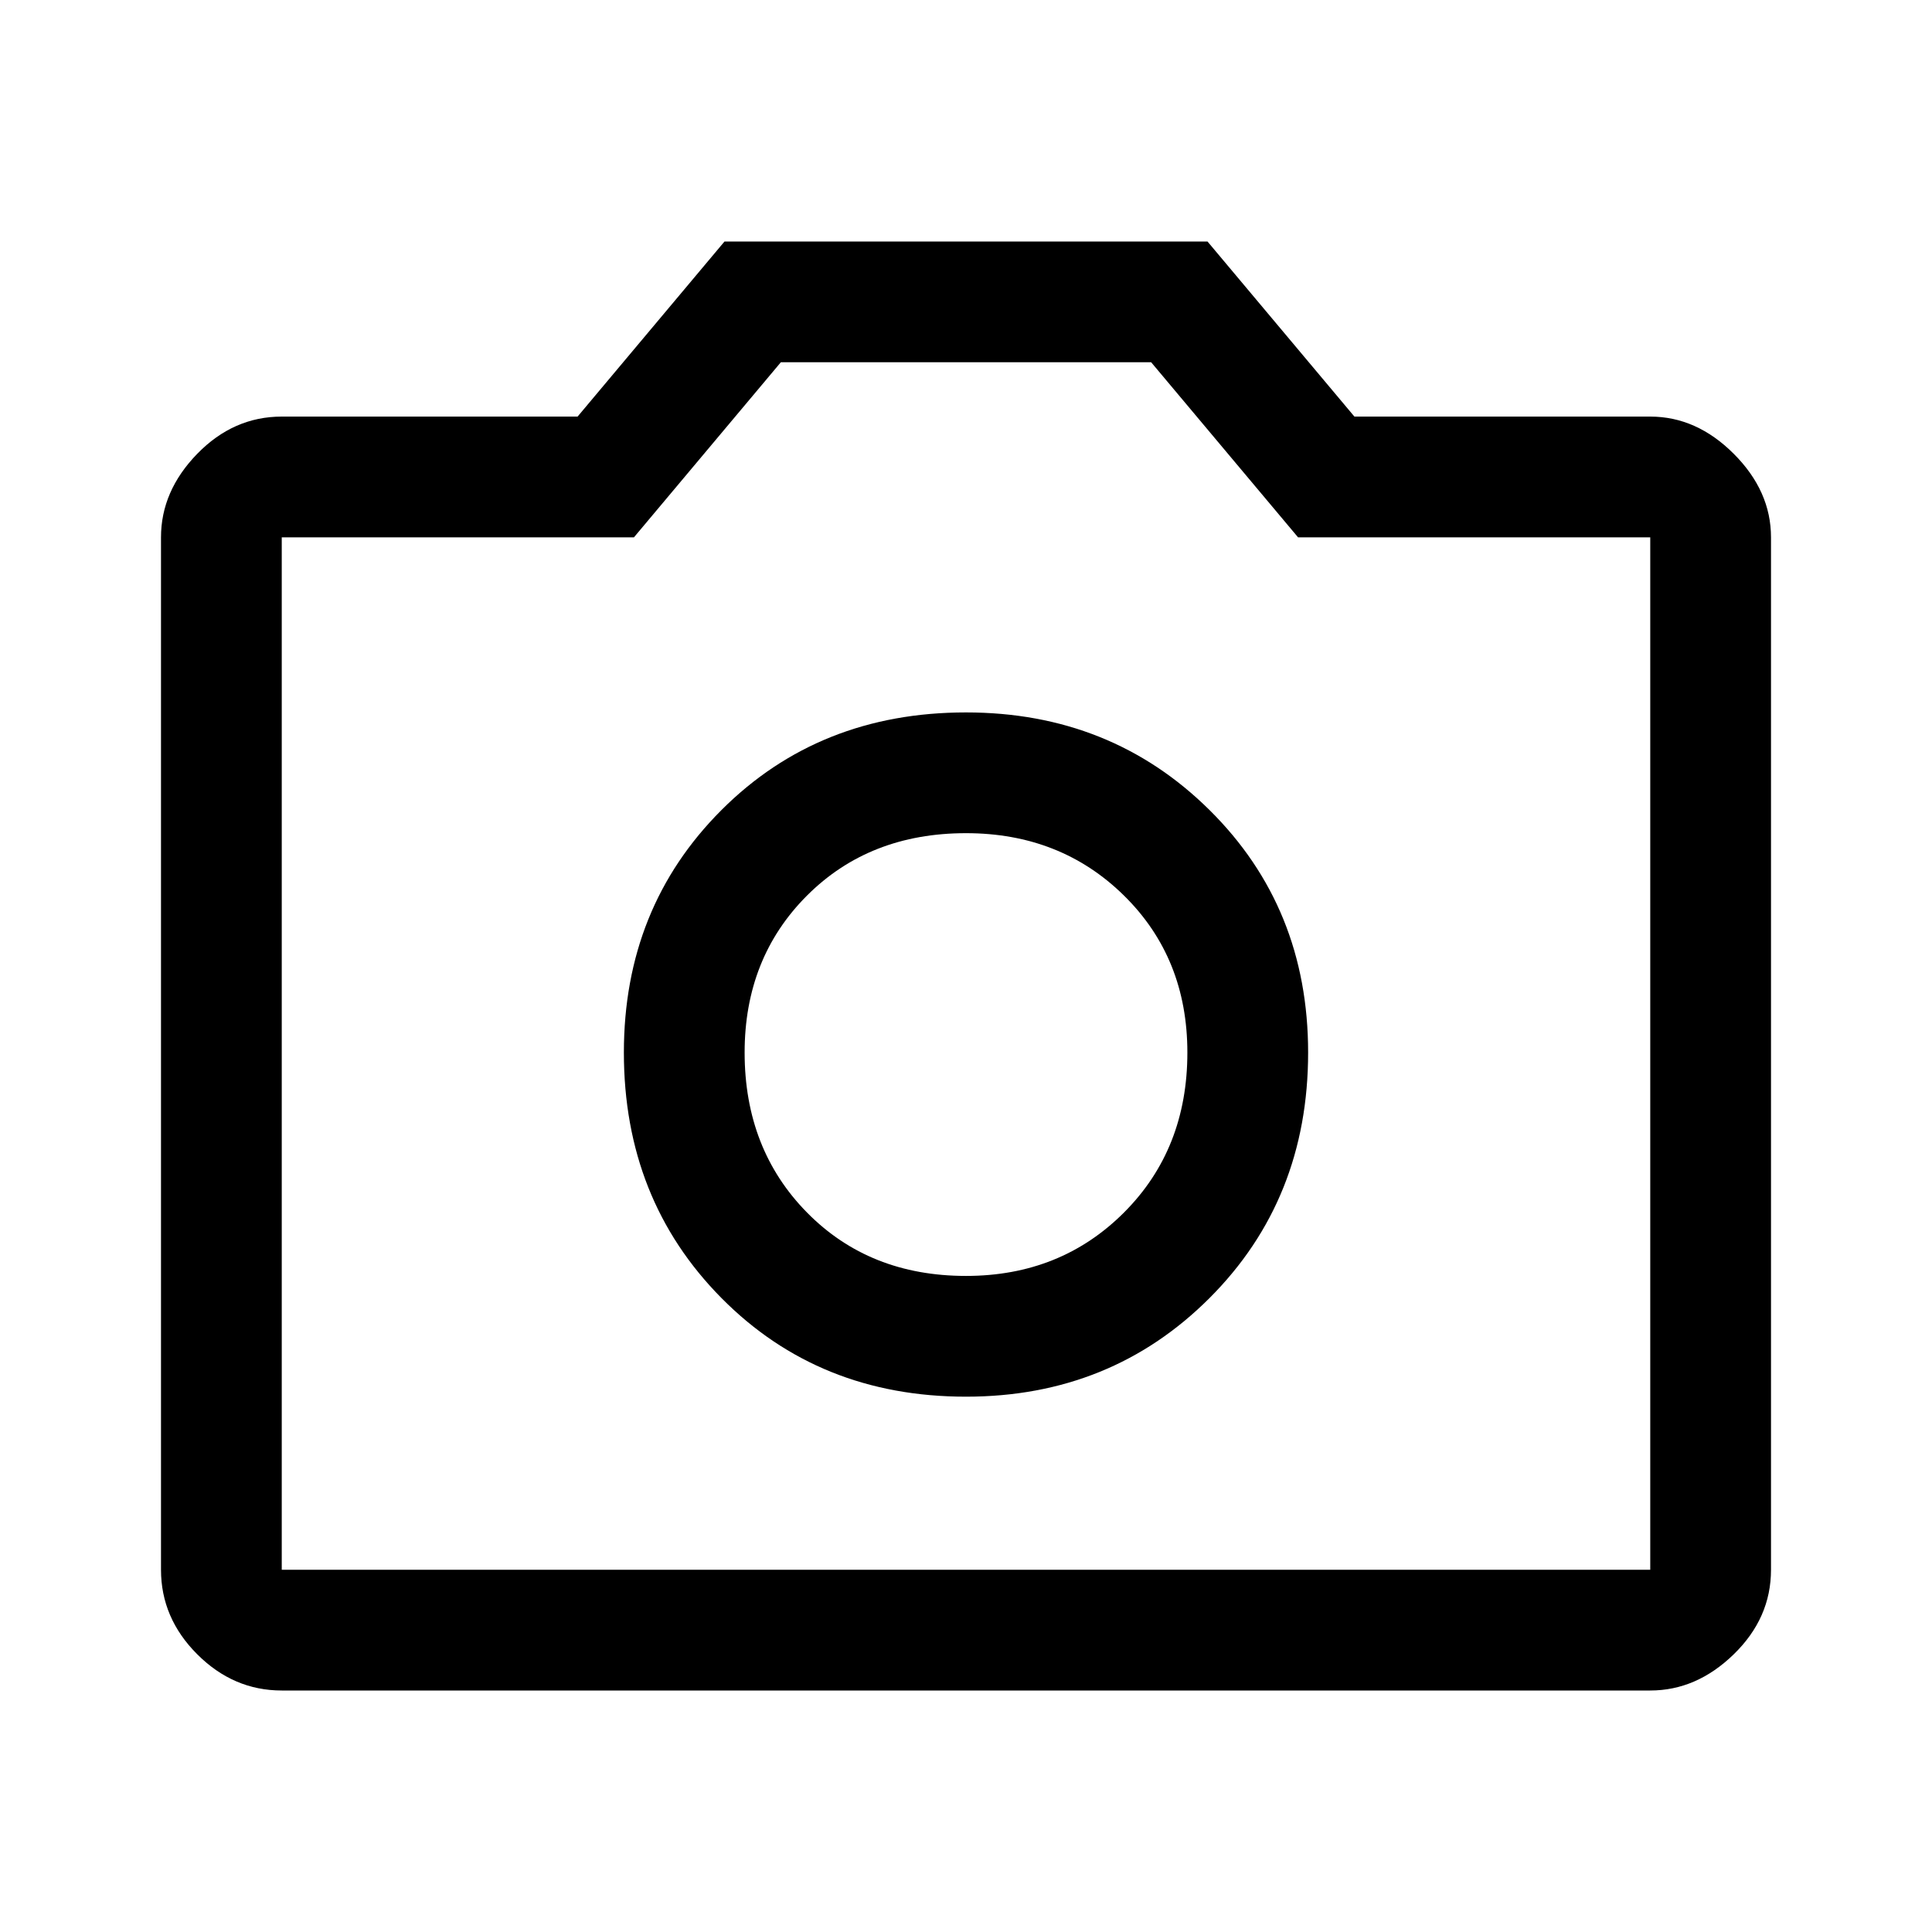
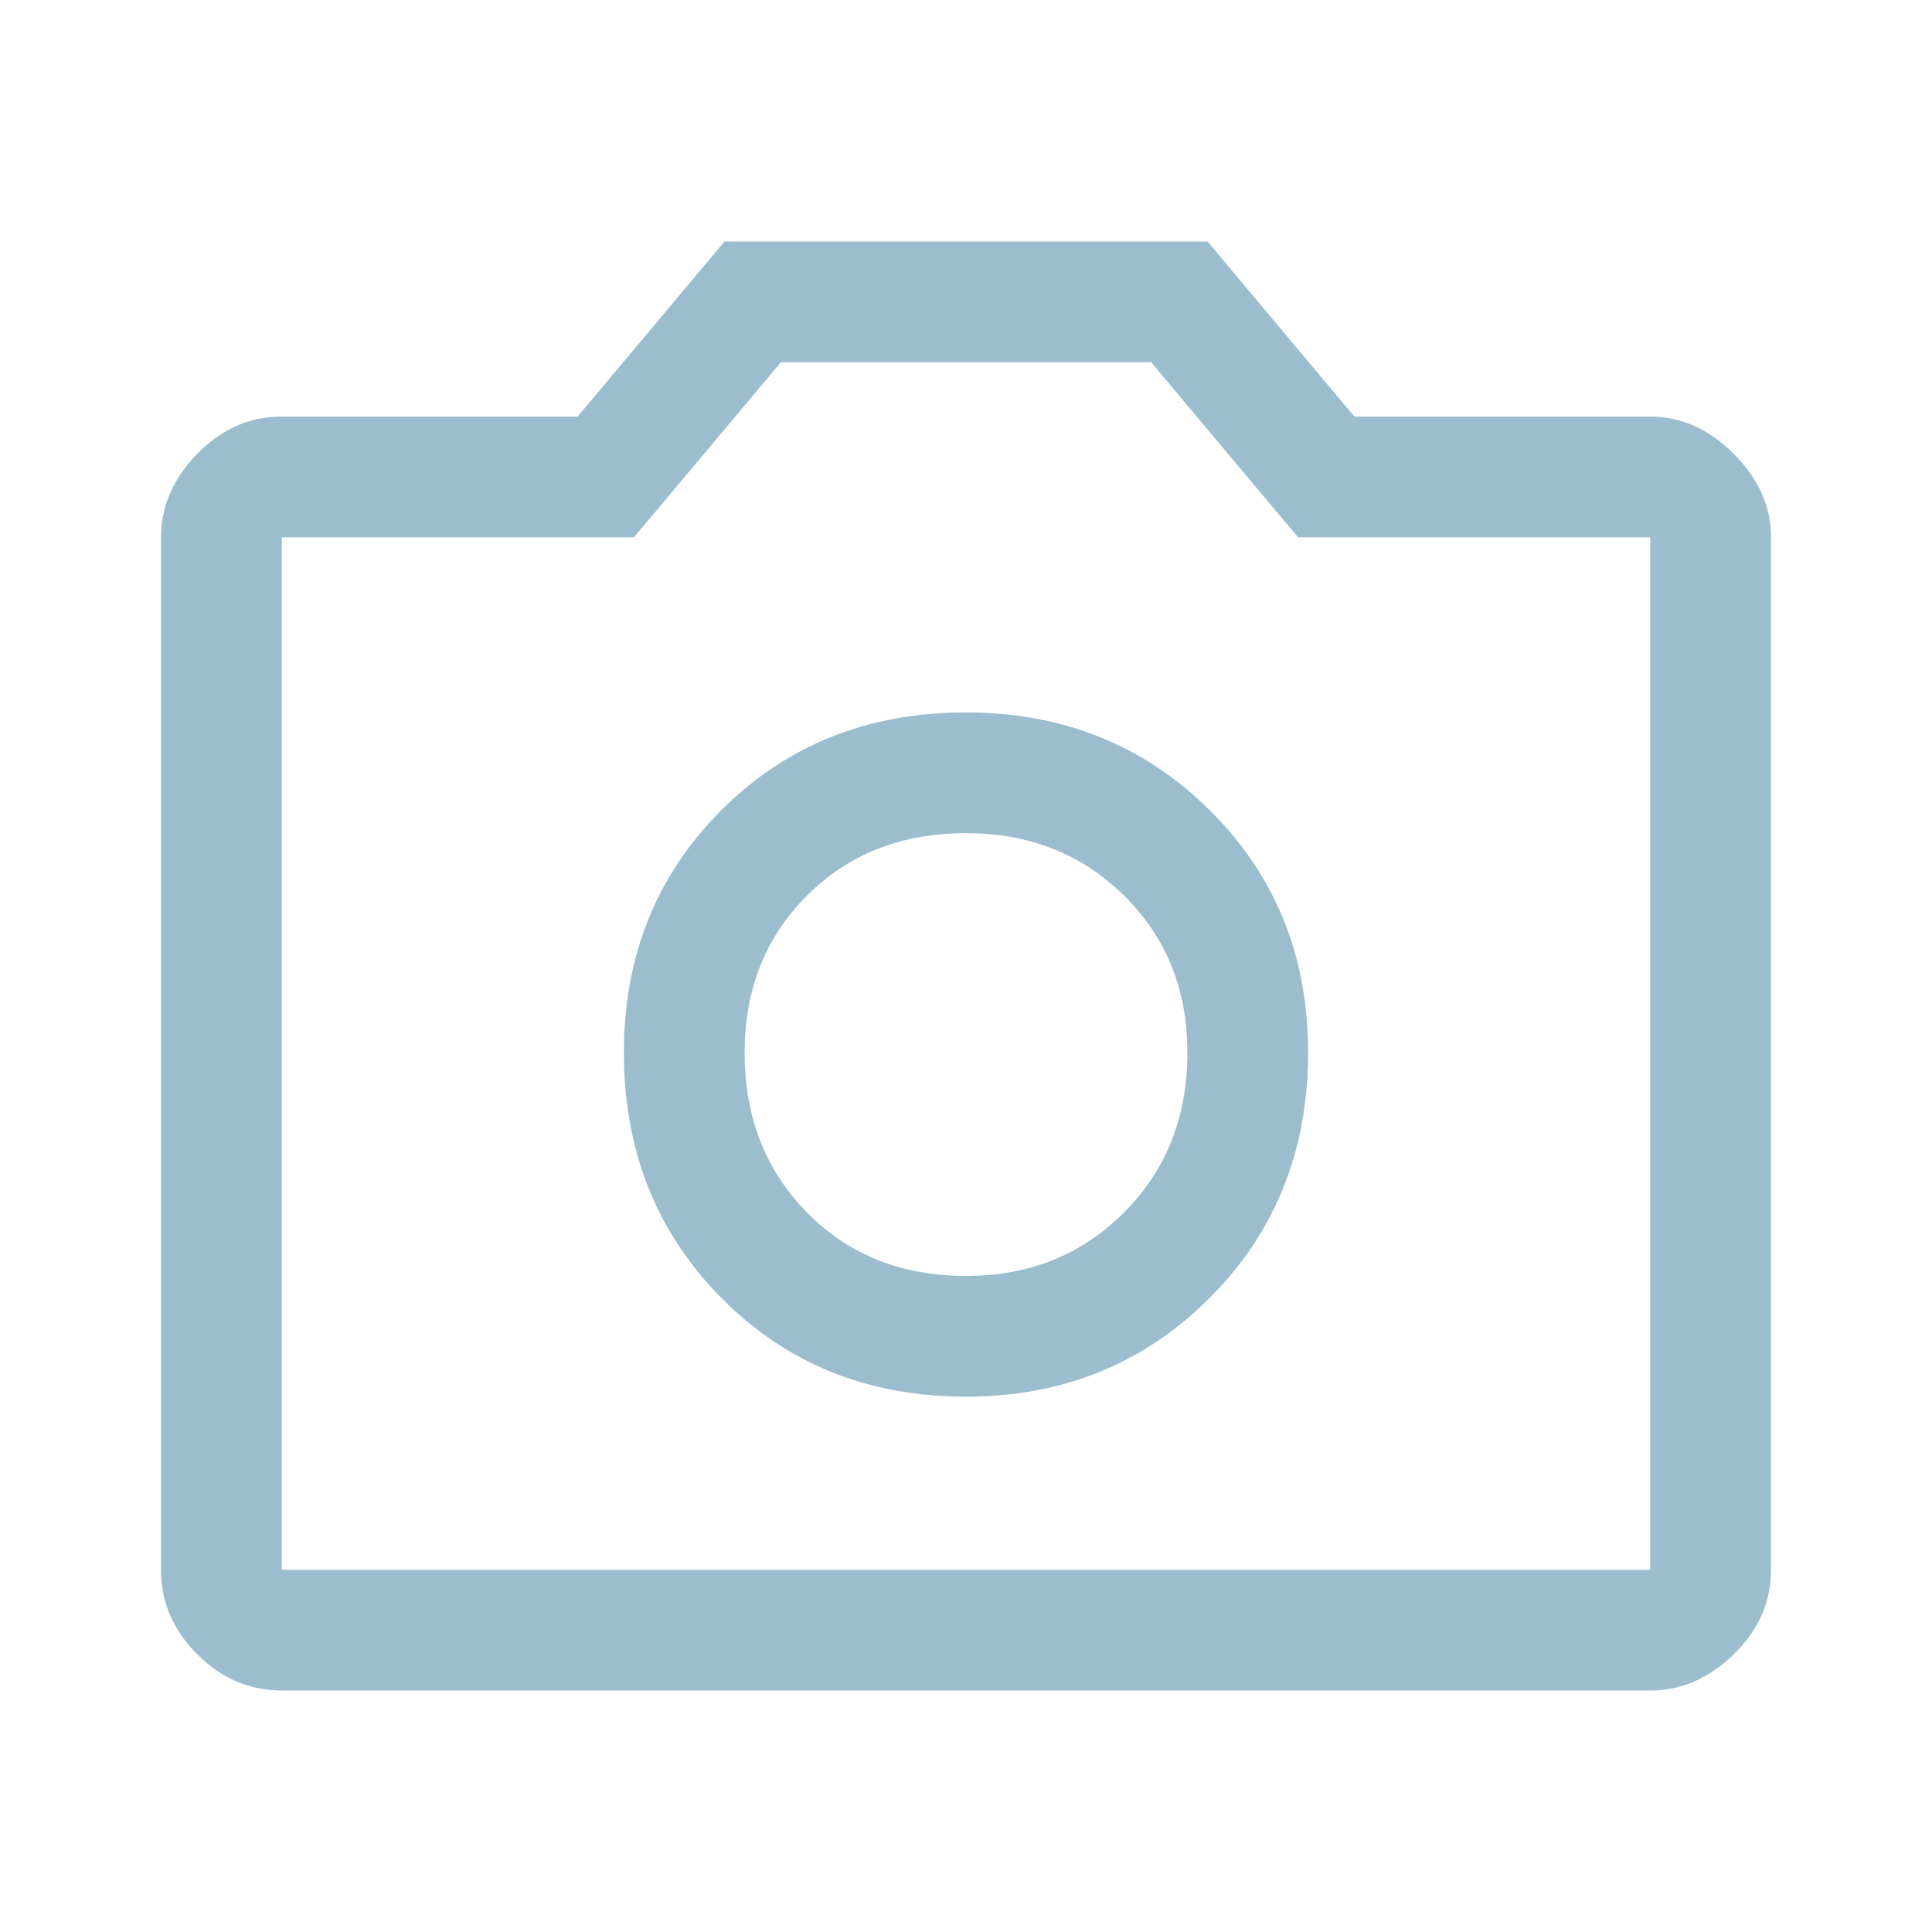
<svg xmlns="http://www.w3.org/2000/svg" height="48" width="48">
-   <path d="M24 34.7Q27.6 34.7 30.05 32.25Q32.5 29.8 32.5 26.15Q32.5 22.55 30.05 20.125Q27.6 17.7 24 17.7Q20.35 17.7 17.925 20.125Q15.5 22.55 15.5 26.15Q15.5 29.8 17.925 32.25Q20.35 34.7 24 34.7ZM24 31.7Q21.6 31.7 20.05 30.125Q18.5 28.55 18.5 26.15Q18.5 23.8 20.05 22.25Q21.6 20.7 24 20.7Q26.35 20.7 27.925 22.25Q29.5 23.8 29.5 26.15Q29.5 28.55 27.925 30.125Q26.35 31.7 24 31.7ZM7 42Q5.8 42 4.9 41.1Q4 40.2 4 39V13.35Q4 12.2 4.9 11.275Q5.8 10.35 7 10.35H14.35L18 6H30L33.65 10.35H41Q42.15 10.35 43.075 11.275Q44 12.2 44 13.35V39Q44 40.2 43.075 41.1Q42.15 42 41 42ZM41 39Q41 39 41 39Q41 39 41 39V13.35Q41 13.35 41 13.35Q41 13.35 41 13.35H32.25L28.6 9H19.4L15.75 13.35H7Q7 13.35 7 13.35Q7 13.35 7 13.35V39Q7 39 7 39Q7 39 7 39ZM24 26.2Q24 26.2 24 26.2Q24 26.2 24 26.2Q24 26.2 24 26.2Q24 26.2 24 26.2Q24 26.2 24 26.2Q24 26.2 24 26.2Q24 26.2 24 26.2Q24 26.2 24 26.2Z" />
+   <path fill="#9BBDCE" d="M24 34.7Q27.6 34.7 30.05 32.25Q32.5 29.8 32.5 26.15Q32.5 22.55 30.05 20.125Q27.6 17.7 24 17.7Q20.35 17.7 17.925 20.125Q15.5 22.55 15.5 26.15Q15.5 29.8 17.925 32.25Q20.35 34.7 24 34.7ZM24 31.7Q21.6 31.7 20.05 30.125Q18.5 28.55 18.5 26.15Q18.5 23.8 20.05 22.25Q21.6 20.7 24 20.7Q26.35 20.7 27.925 22.25Q29.5 23.8 29.5 26.15Q29.5 28.55 27.925 30.125Q26.35 31.7 24 31.7ZM7 42Q5.8 42 4.9 41.1Q4 40.2 4 39V13.35Q4 12.2 4.9 11.275Q5.8 10.35 7 10.35H14.35L18 6H30L33.65 10.35H41Q42.15 10.35 43.075 11.275Q44 12.2 44 13.35V39Q44 40.2 43.075 41.1Q42.15 42 41 42ZM41 39Q41 39 41 39Q41 39 41 39V13.35Q41 13.35 41 13.35Q41 13.35 41 13.35H32.25L28.6 9H19.4L15.75 13.35H7Q7 13.35 7 13.35Q7 13.35 7 13.35V39Q7 39 7 39Q7 39 7 39ZM24 26.2Q24 26.2 24 26.2Q24 26.2 24 26.2Q24 26.2 24 26.2Q24 26.2 24 26.2Q24 26.2 24 26.2Q24 26.2 24 26.2Q24 26.2 24 26.2Q24 26.2 24 26.2Z" />
</svg>
